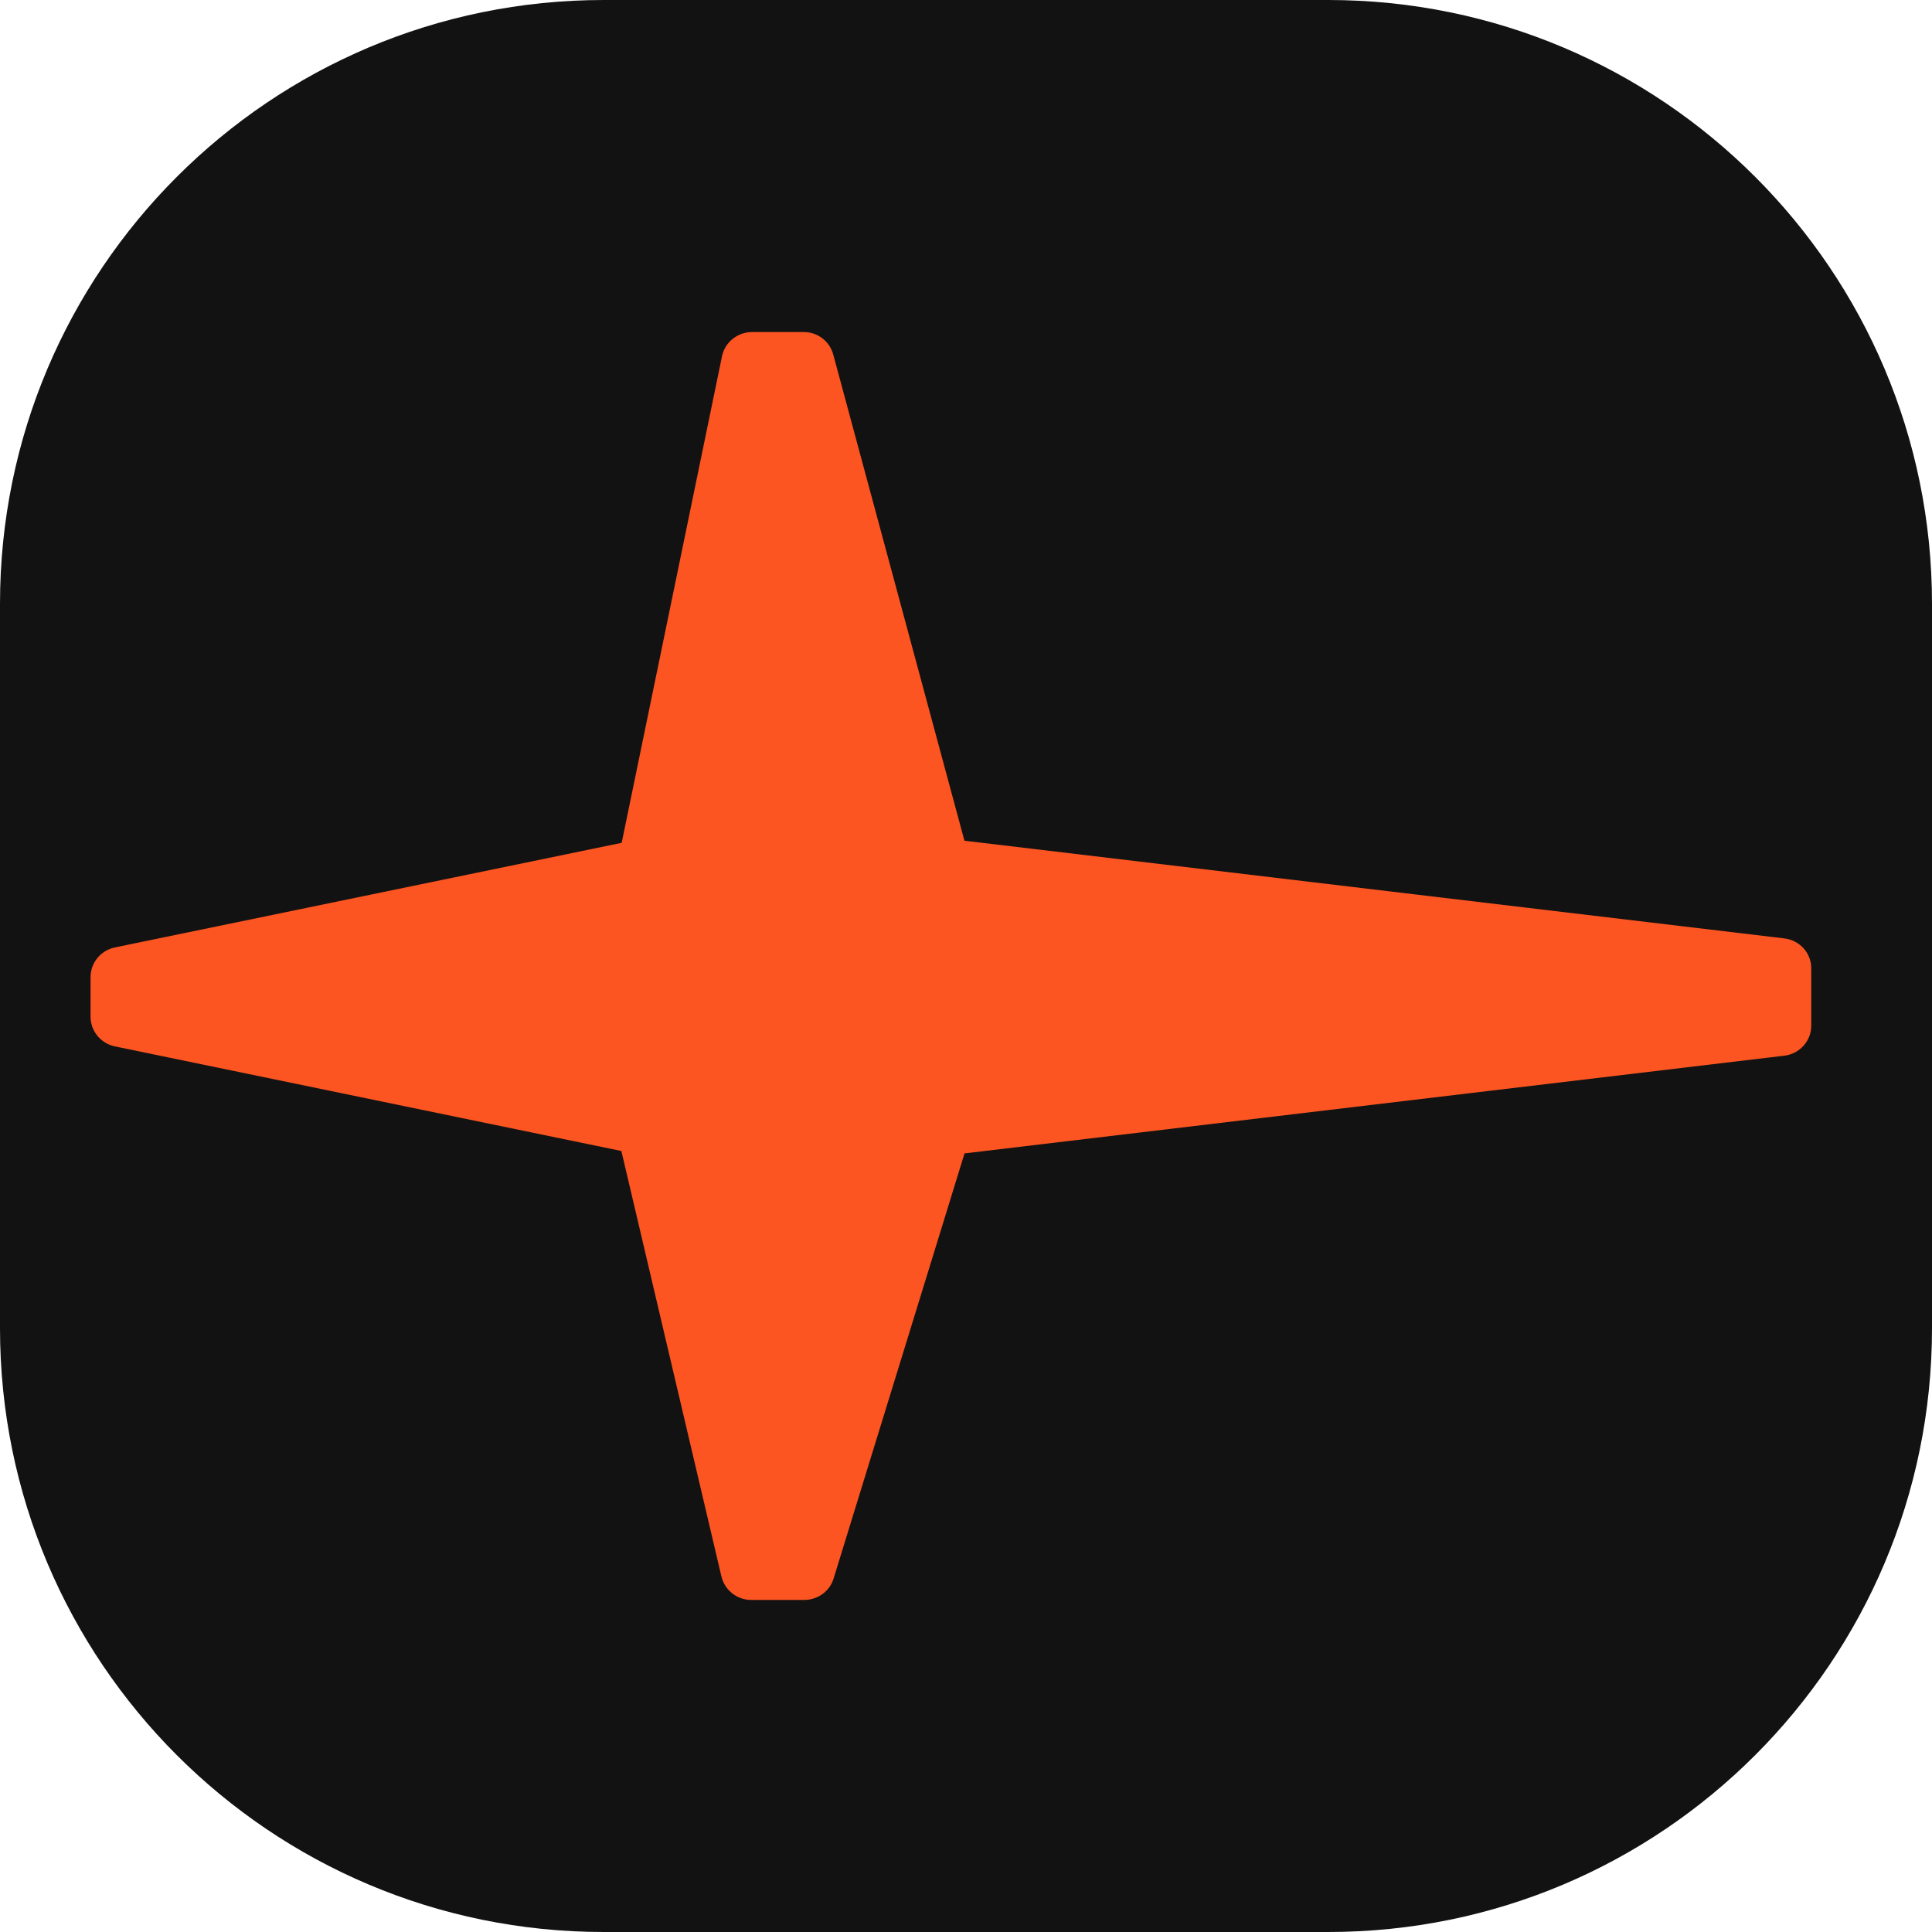
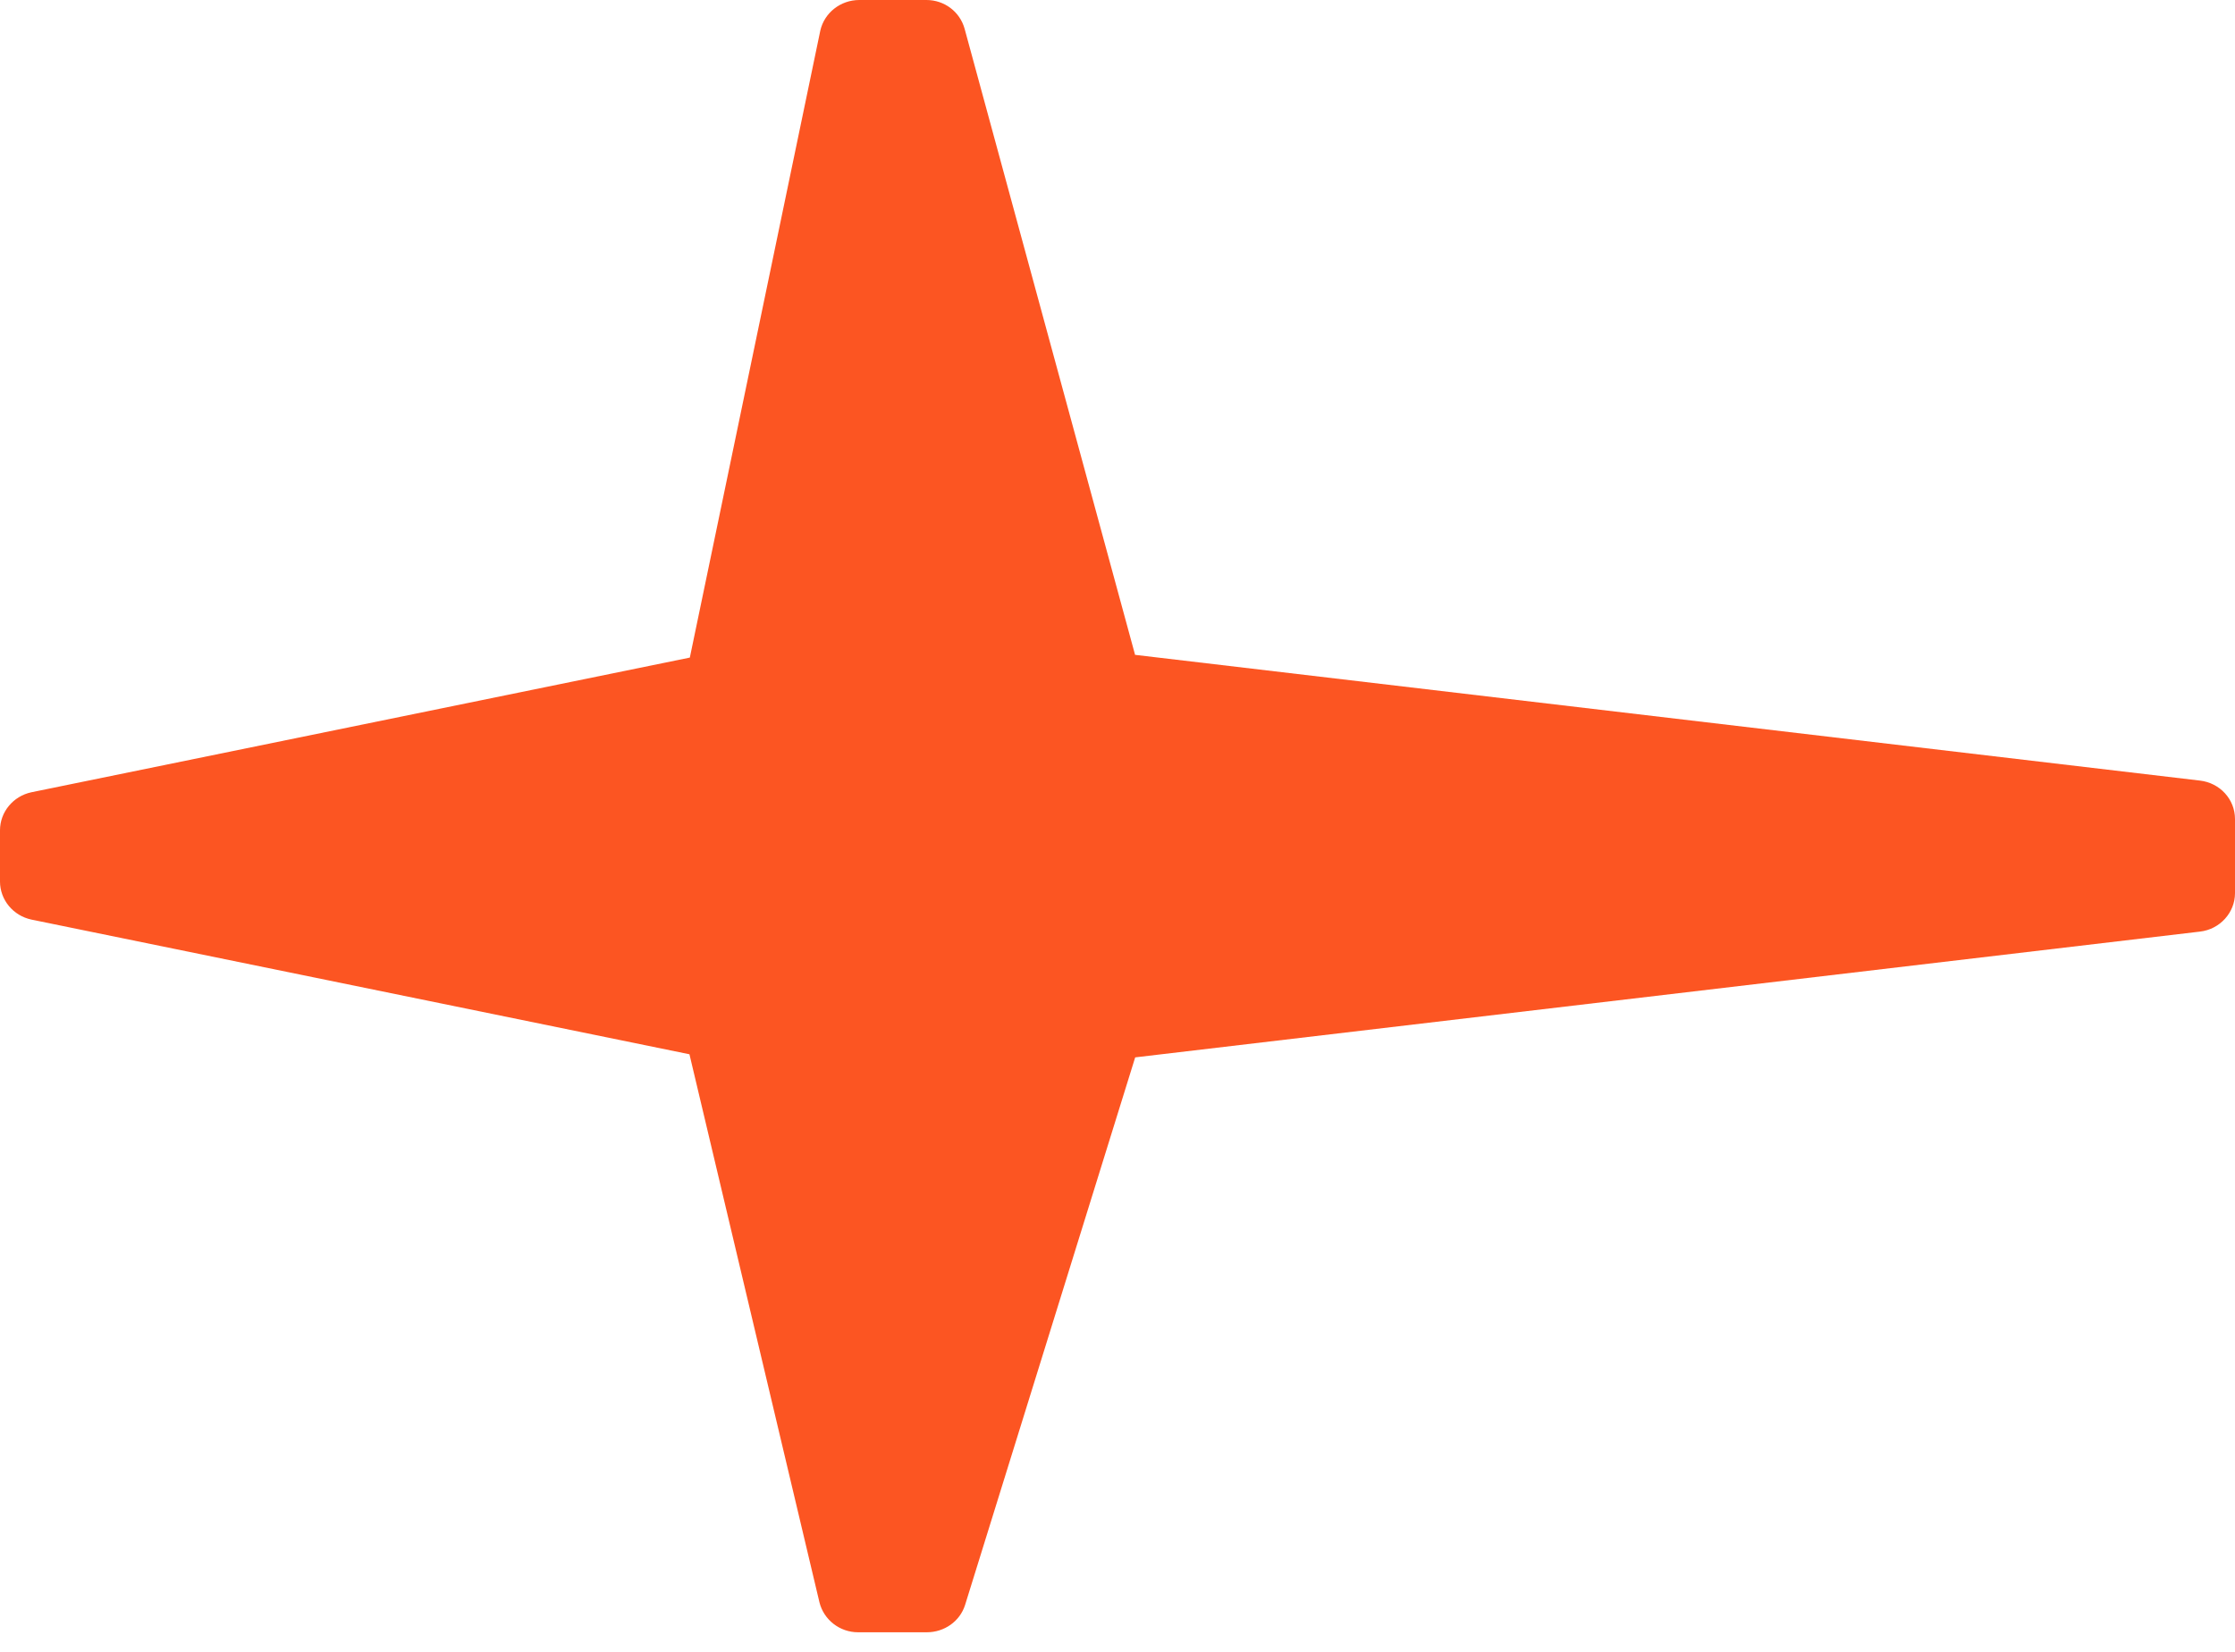
- <svg xmlns="http://www.w3.org/2000/svg" width="64" height="64" viewBox="0 0 64 64" fill="none">
-   <rect width="64" height="64" rx="20" fill="#121212" />
-   <path d="M31.951 27.86C31.951 27.86 28.473 14.975 27.601 11.739C27.479 11.3 27.084 11 26.628 11C26.11 11 25.441 11 24.914 11C24.437 11 24.021 11.33 23.92 11.789C23.23 15.135 20.594 27.92 20.594 27.92L3.801 31.386C3.335 31.486 3 31.895 3 32.365V33.683C3 34.152 3.335 34.562 3.801 34.662L20.584 38.128C20.584 38.128 23.18 49.175 23.9 52.231C24.011 52.68 24.417 53 24.883 53H26.638C27.084 53 27.479 52.72 27.611 52.301C28.514 49.364 31.951 38.208 31.951 38.208L59.108 34.971C59.615 34.911 60 34.482 60 33.983V32.075C60 31.566 59.615 31.146 59.108 31.086L31.951 27.85V27.86Z" fill="#FC5522" />
+ <svg xmlns="http://www.w3.org/2000/svg" width="46" height="34" viewBox="0 0 46 34" fill="none">
+   <path d="M23.364 13.487C23.364 13.487 20.557 3.18 19.853 0.591C19.755 0.24 19.436 0 19.068 0C18.65 0 18.11 0 17.685 0C17.3 0 16.965 0.264 16.883 0.631C16.326 3.308 14.198 13.535 14.198 13.535L0.647 16.307C0.27 16.387 0 16.715 0 17.09V18.145C0 18.52 0.27 18.848 0.647 18.928L14.19 21.7C14.19 21.7 16.285 30.537 16.866 32.982C16.956 33.342 17.284 33.597 17.66 33.597H19.076C19.436 33.597 19.755 33.373 19.862 33.038C20.59 30.689 23.364 21.764 23.364 21.764L45.28 19.175C45.689 19.128 46 18.784 46 18.384V16.858C46 16.451 45.689 16.115 45.28 16.067L23.364 13.479V13.487Z" fill="#FC5522" />
</svg>
